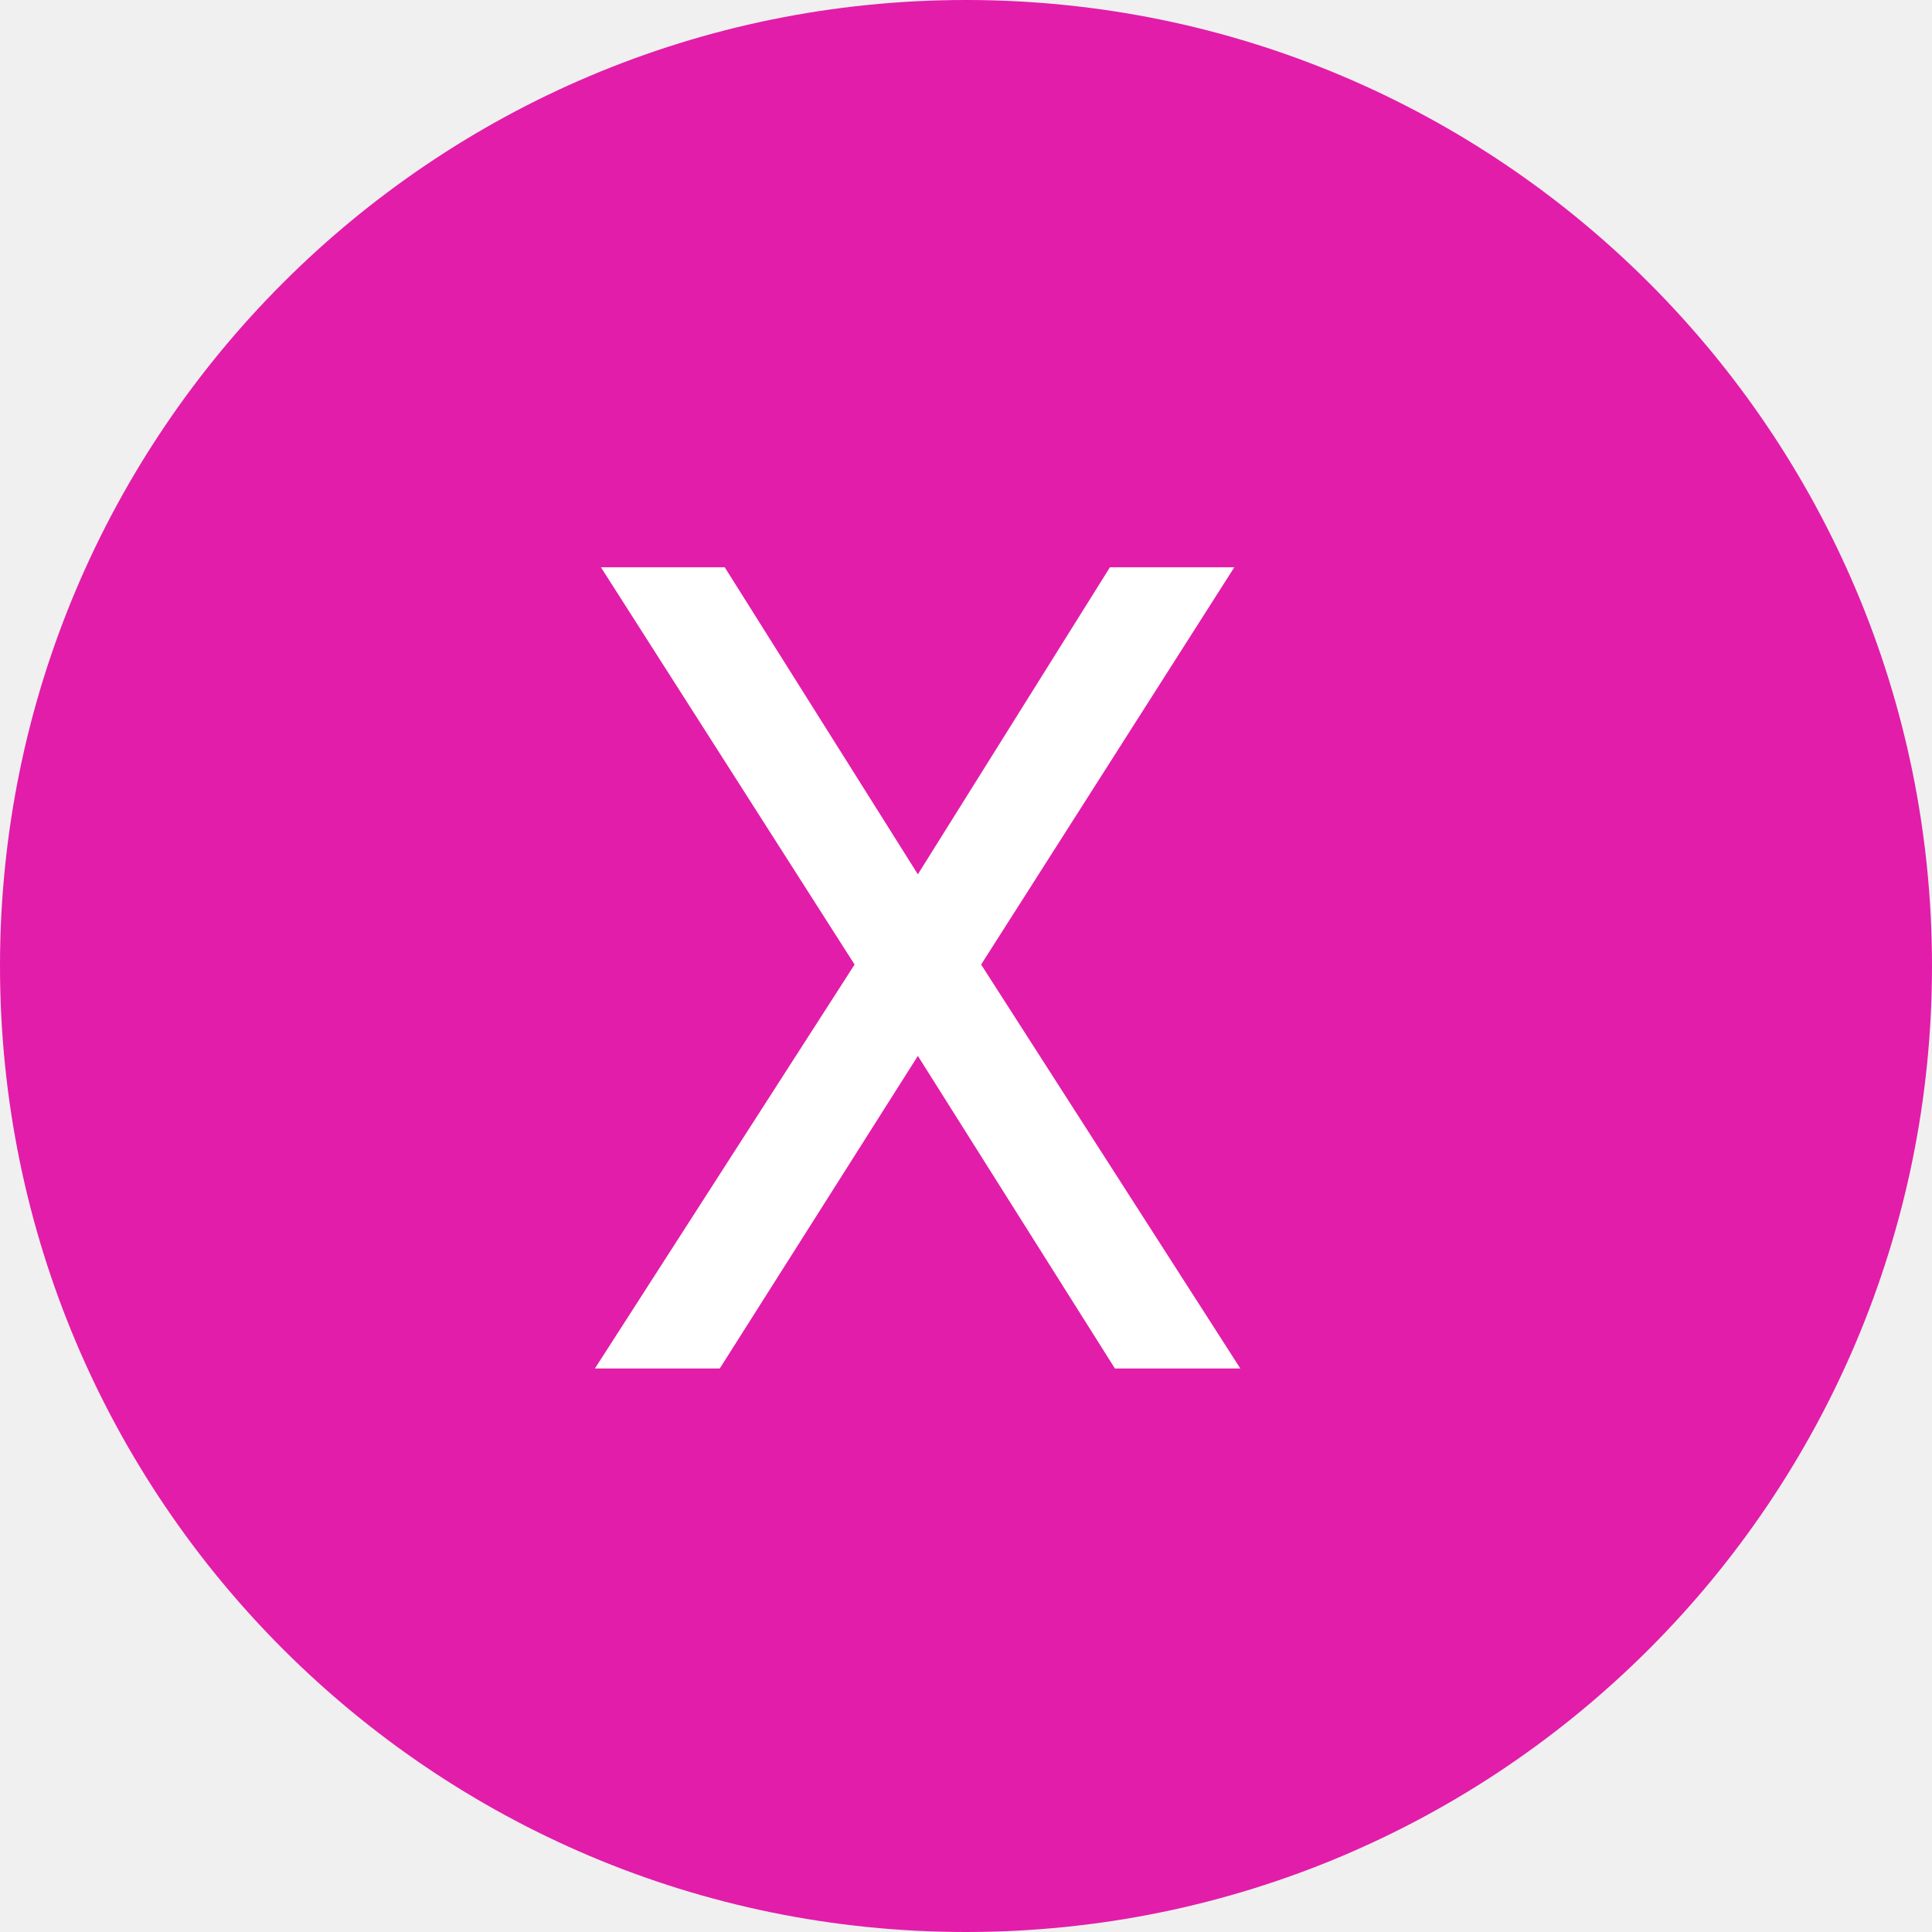
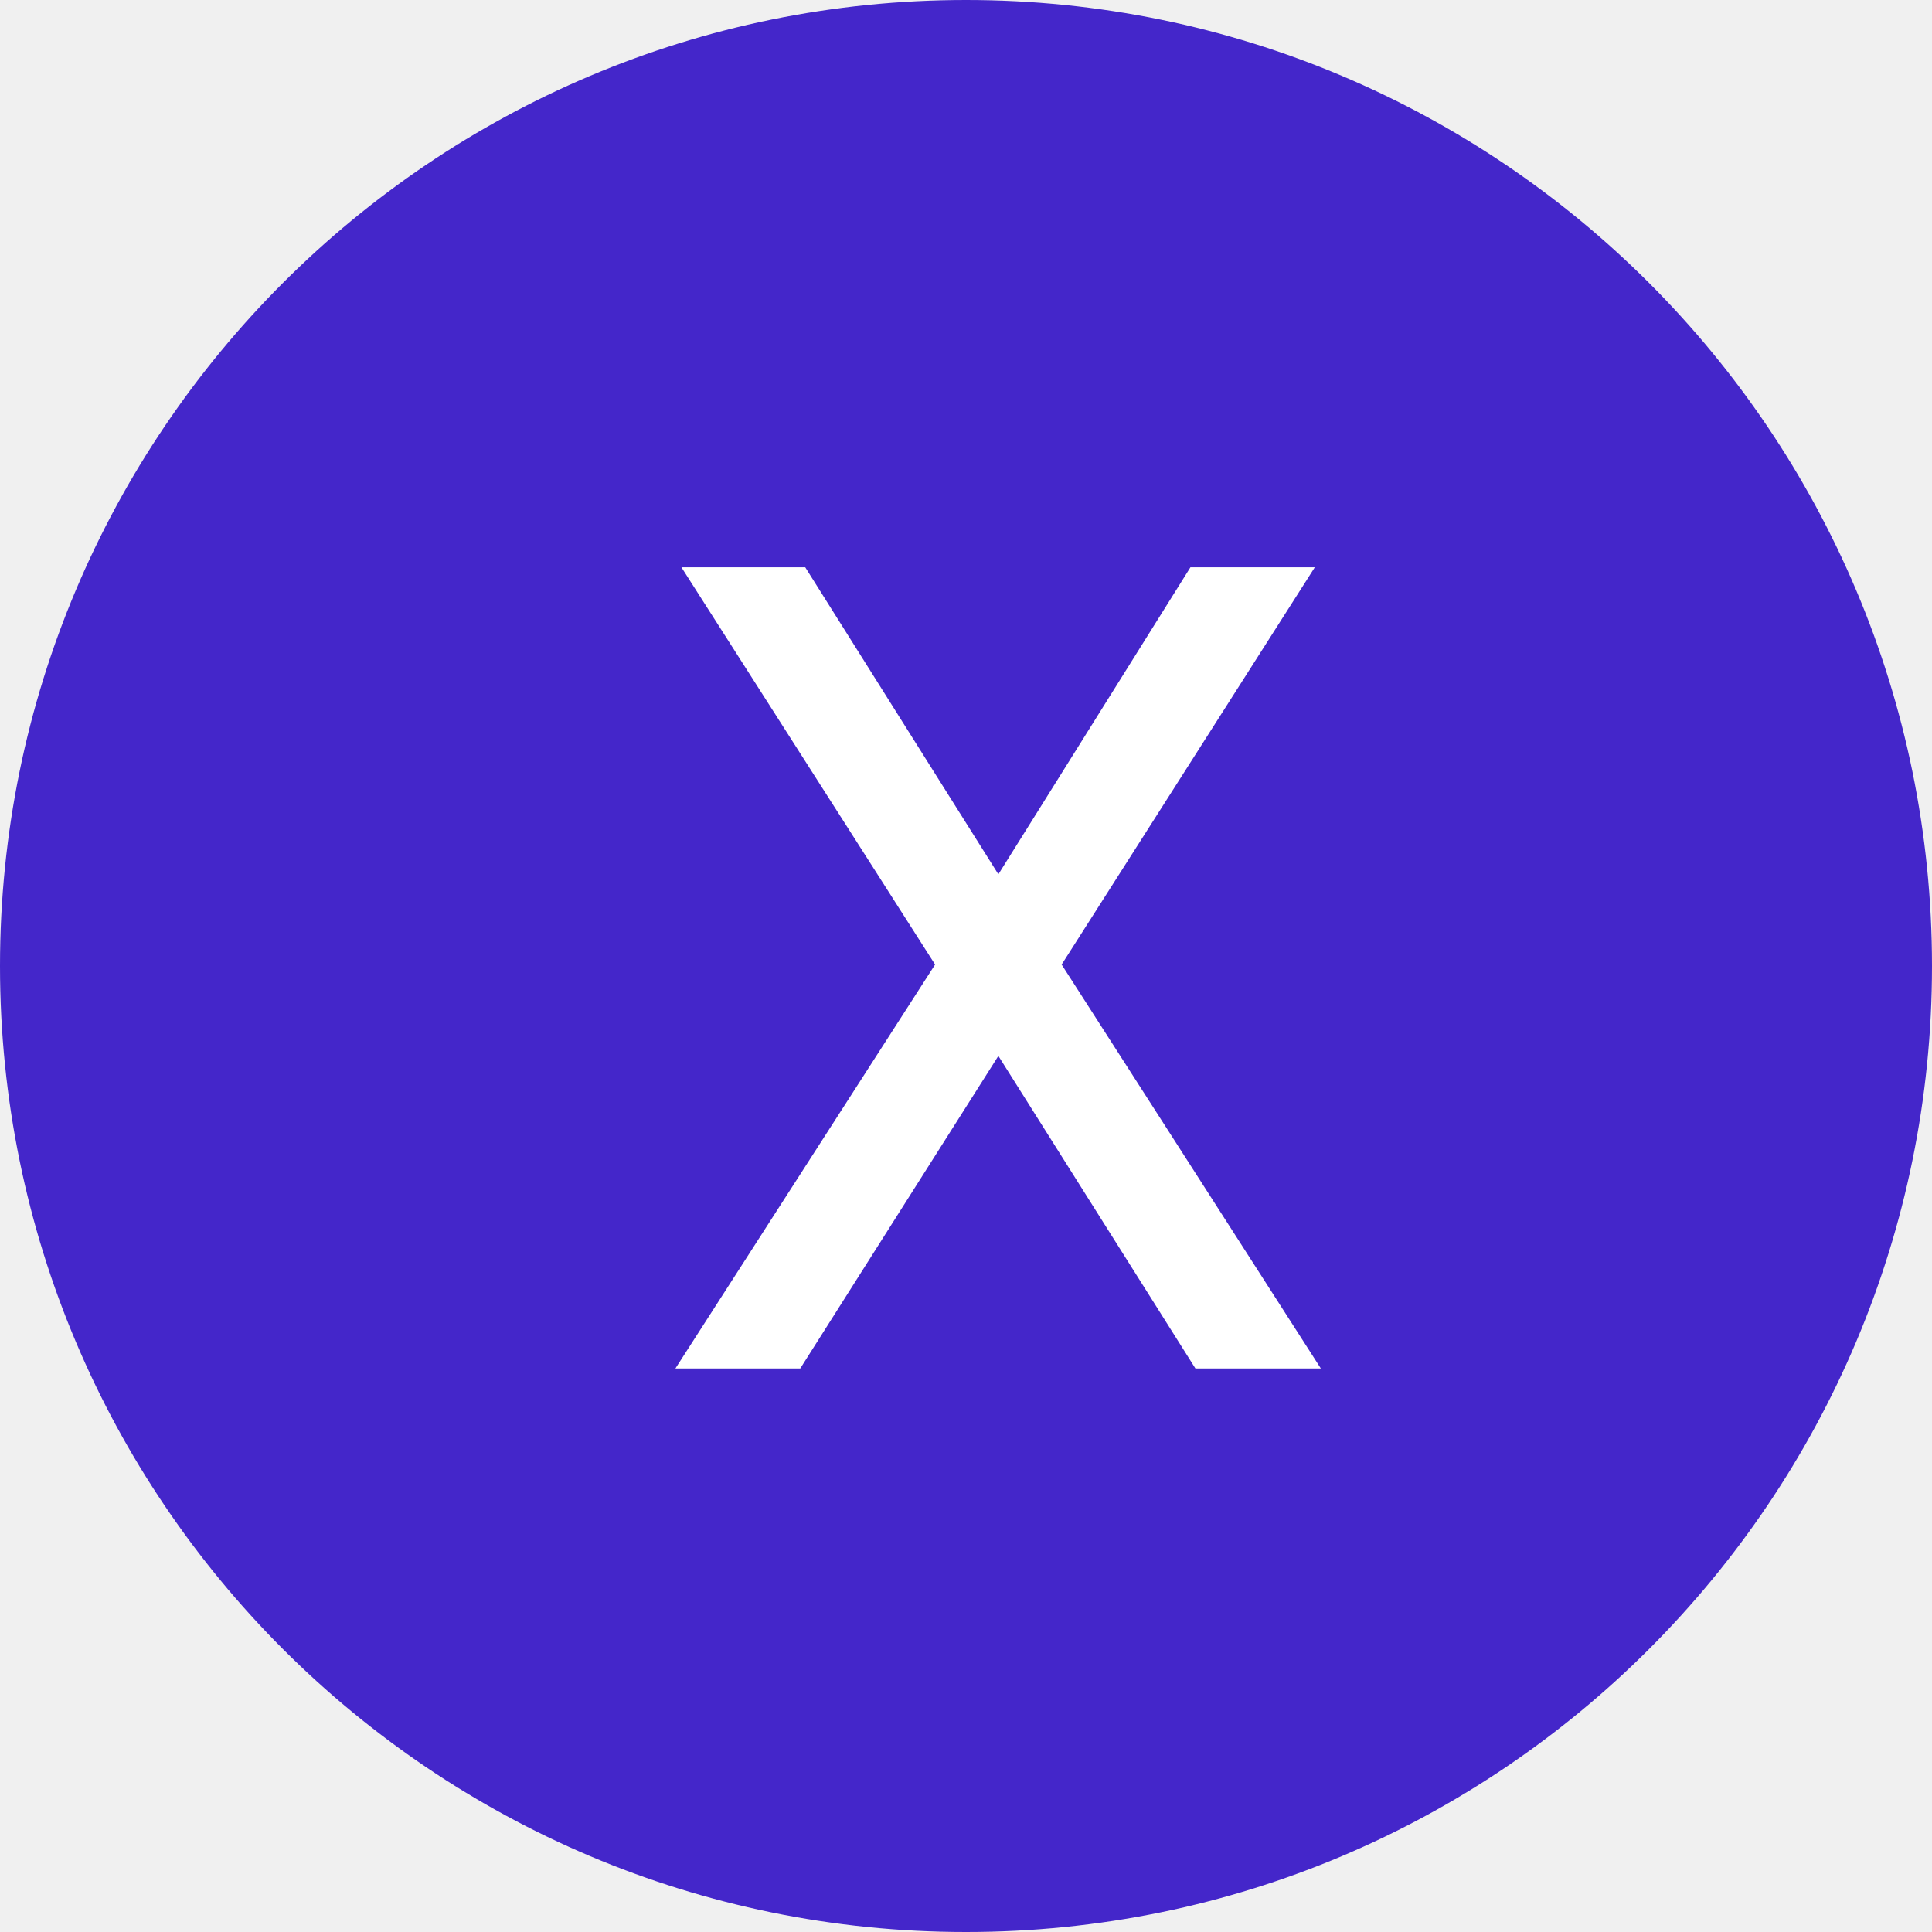
<svg xmlns="http://www.w3.org/2000/svg" width="24" height="24" viewBox="0 0 24 24" fill="none">
-   <rect width="24" height="24" rx="12" fill="#E21DA9" />
-   <path d="M11.402 10.861L13.788 7.047H15.333L12.188 11.982L15.408 17H13.85L11.402 13.117L8.941 17H7.39L10.616 11.982L7.465 7.047H9.003L11.402 10.861Z" fill="white" />
+   <rect width="24" height="24" rx="12" fill="#4426CA" />
+   <path d="M12.402 10.861L14.788 7.047H16.333L13.188 11.982L16.408 17H14.85L12.402 13.117L9.941 17H8.39L11.616 11.982L8.465 7.047H10.003L12.402 10.861Z" fill="white" />
</svg>
